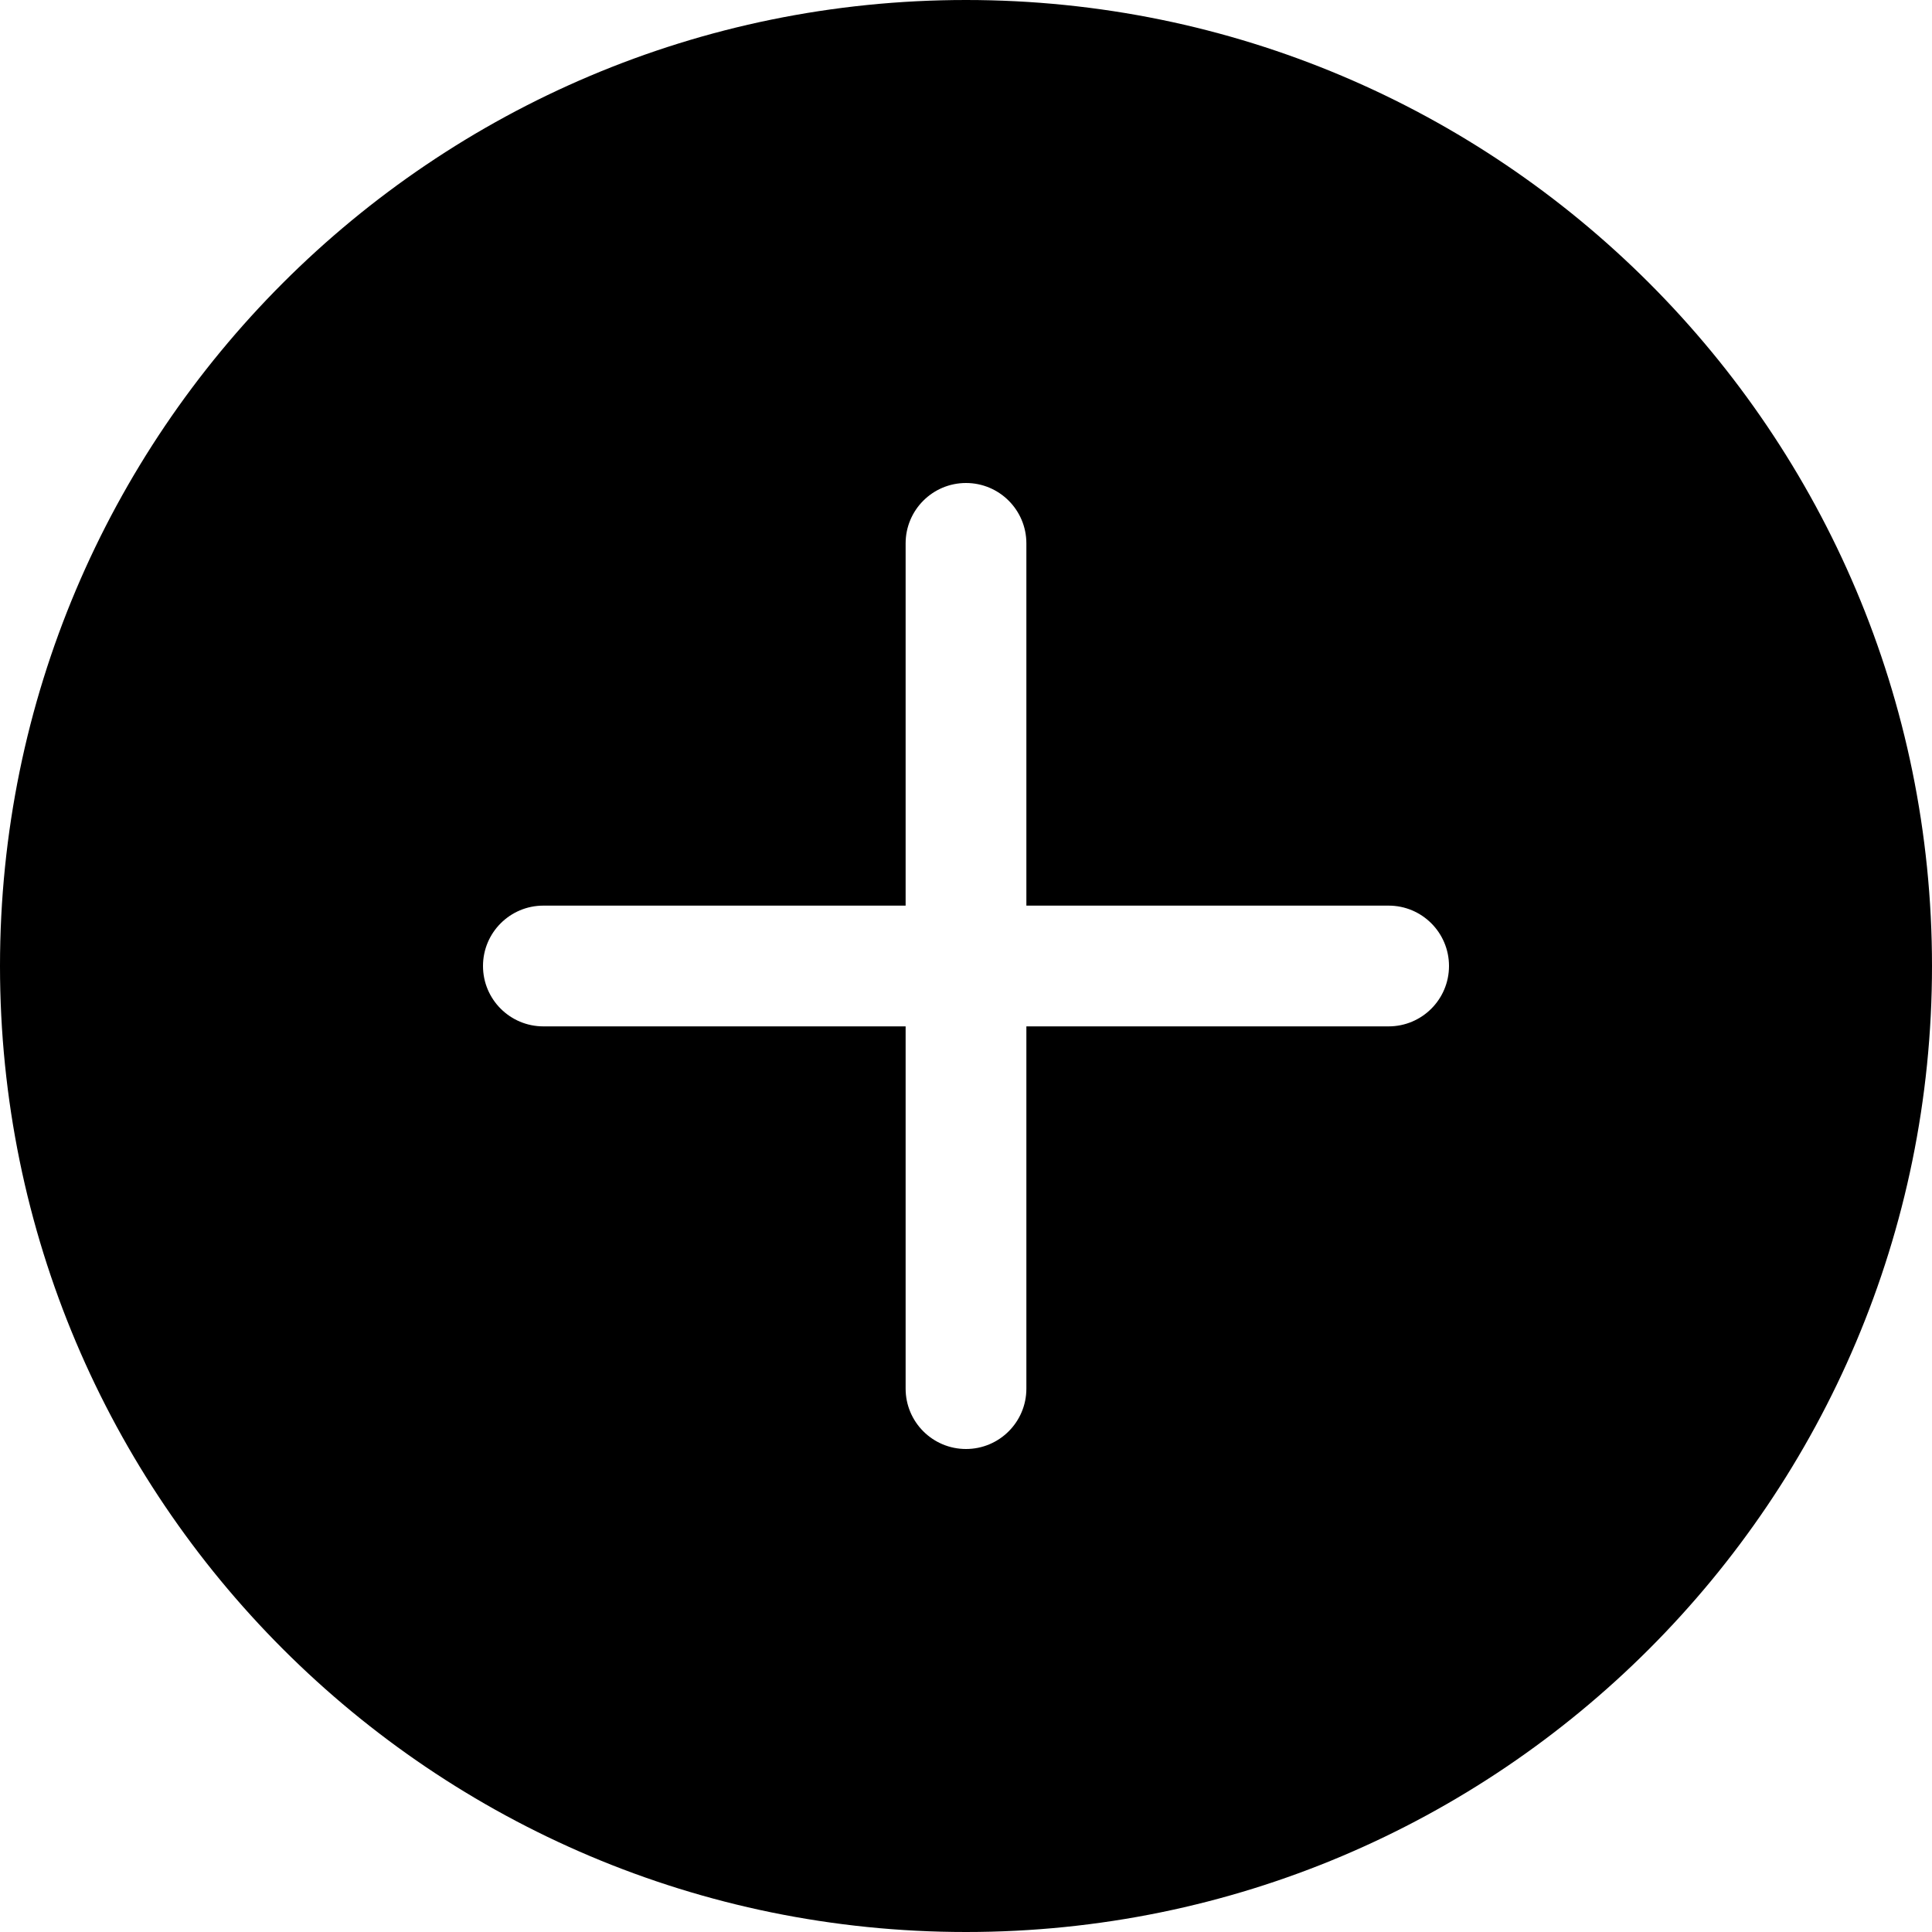
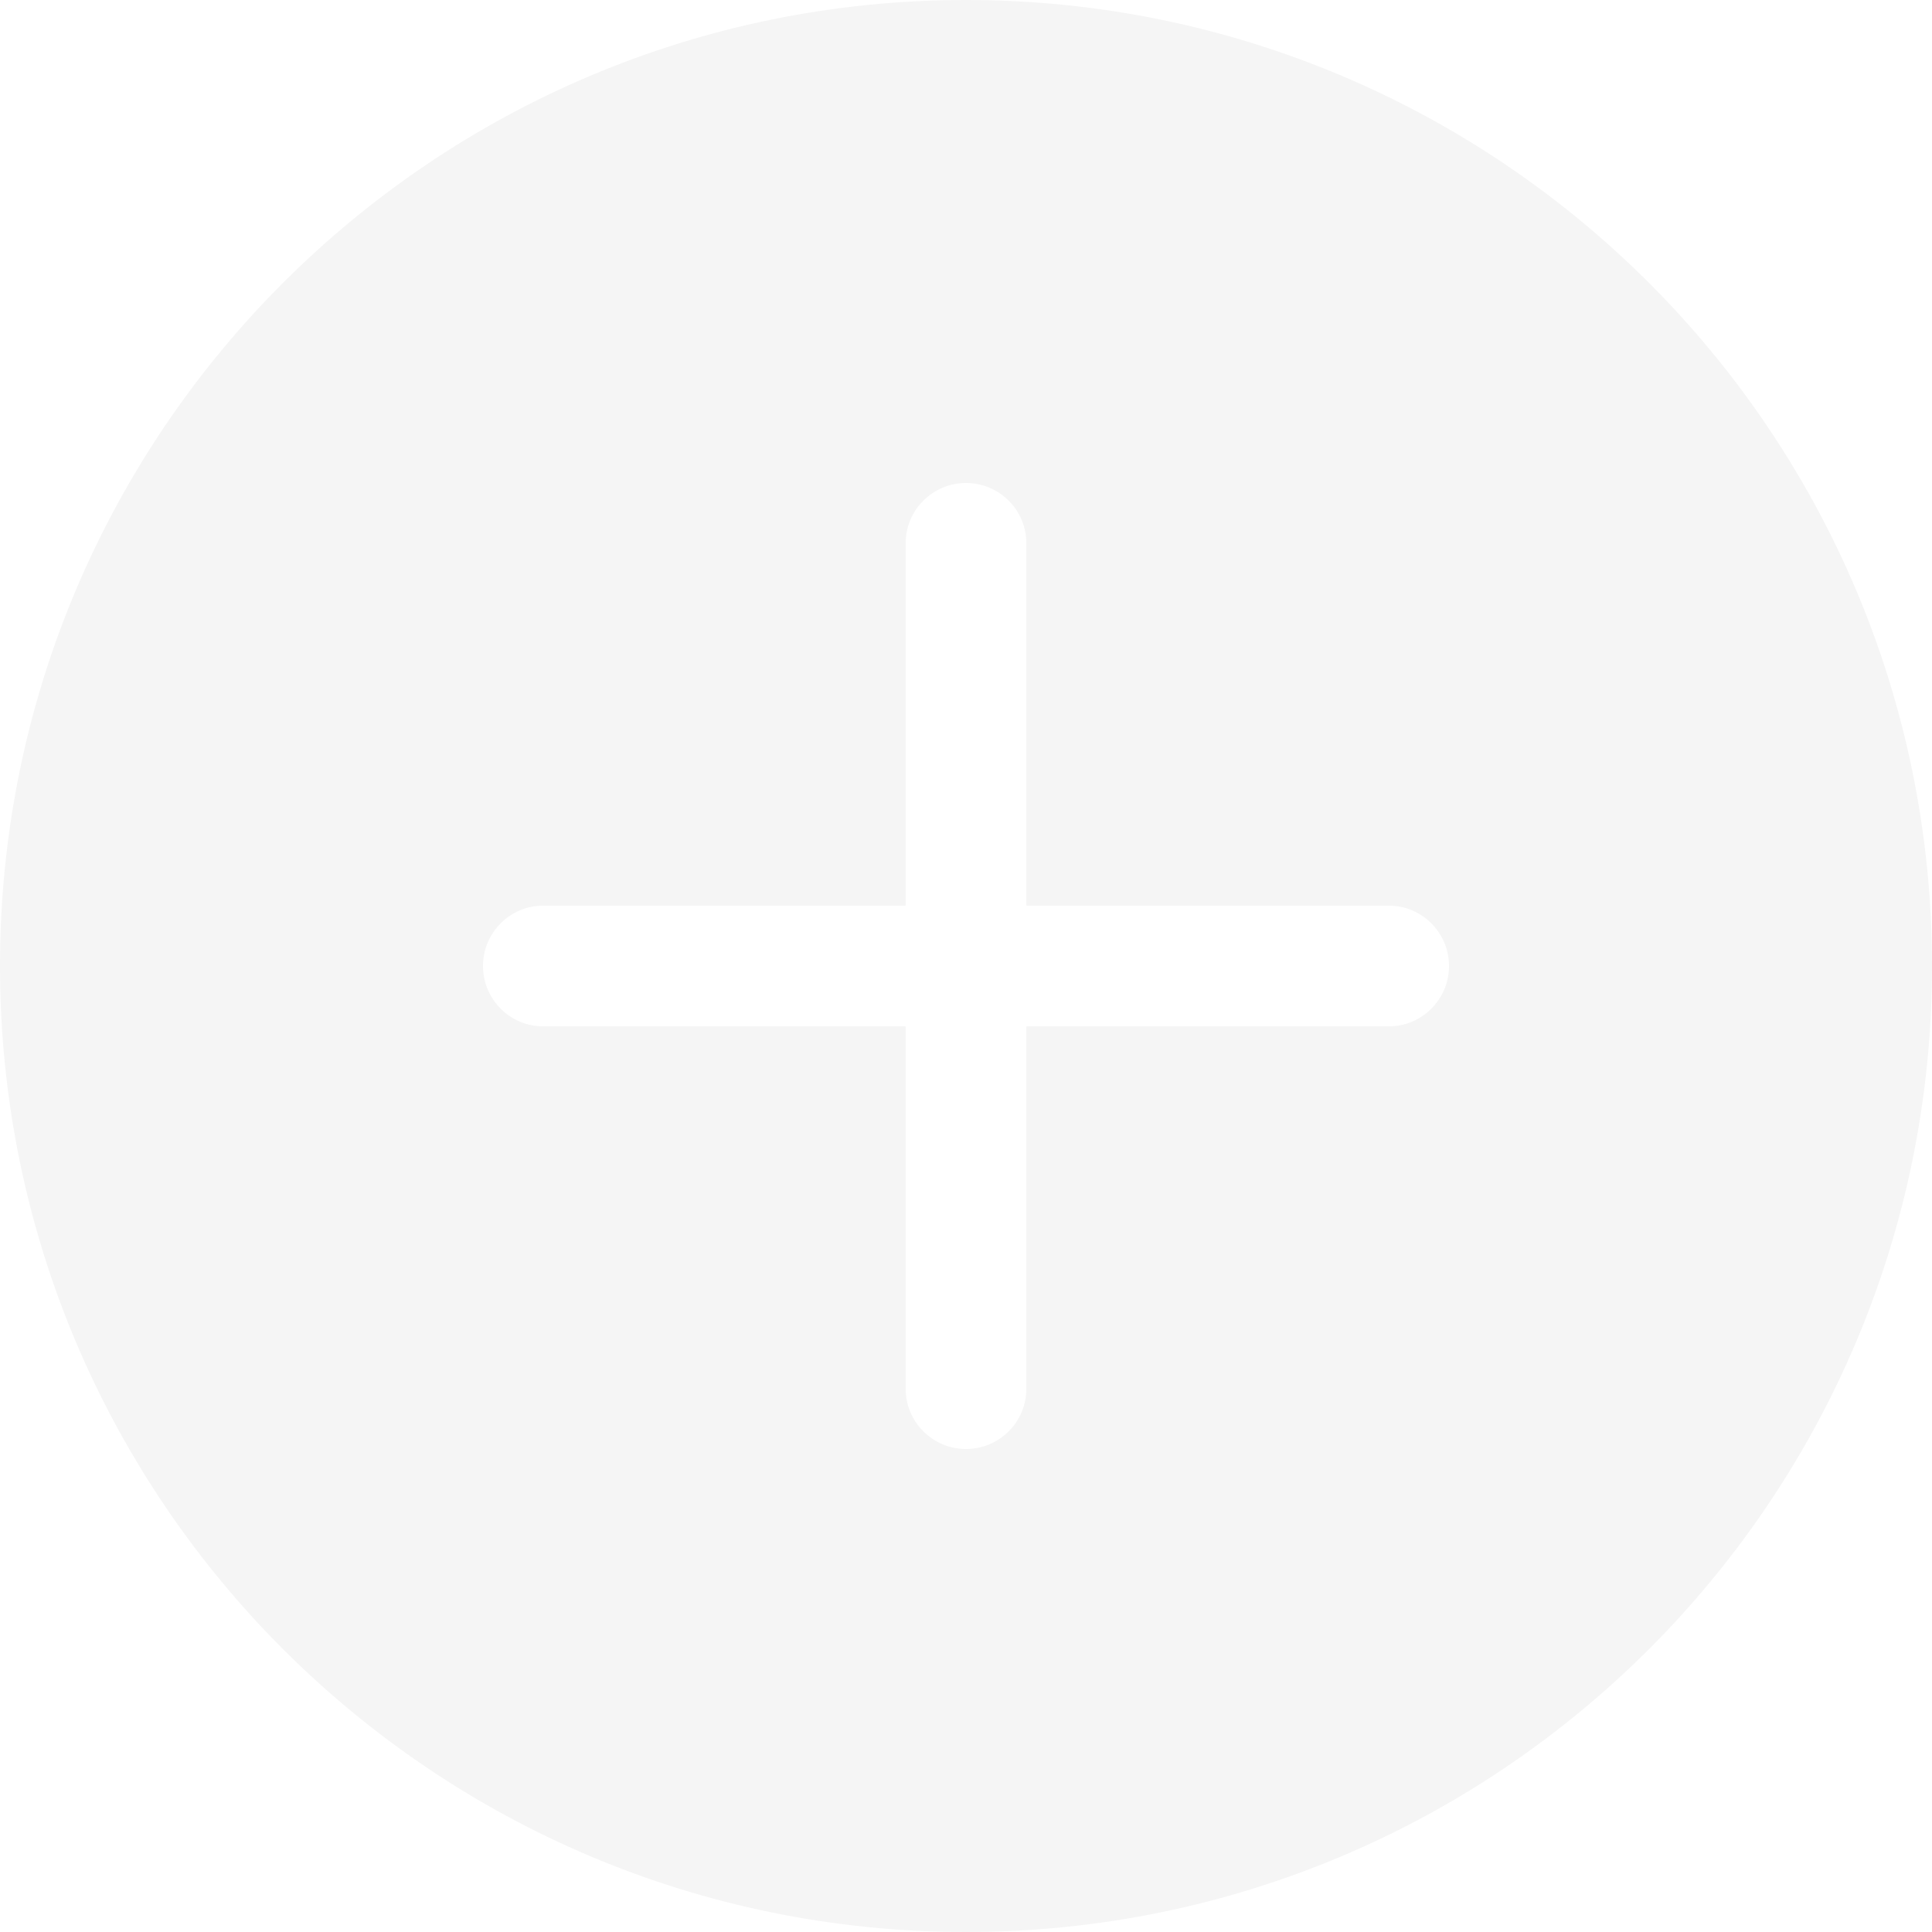
- <svg xmlns="http://www.w3.org/2000/svg" width="16" height="16" fill="currentColor" class="bi bi-plus-circle-fill" viewBox="0 0 16 16">
+ <svg xmlns="http://www.w3.org/2000/svg" width="16" height="16" fill="#f5f5f5" class="bi bi-plus-circle-fill" viewBox="0 0 16 16">
  <path d="M16 8A8 8 0 1 1 0 8a8 8 0 0 1 16 0zM8.5 4.5a.5.5 0 0 0-1 0v3h-3a.5.5 0 0 0 0 1h3v3a.5.5 0 0 0 1 0v-3h3a.5.5 0 0 0 0-1h-3v-3z" />
</svg>
